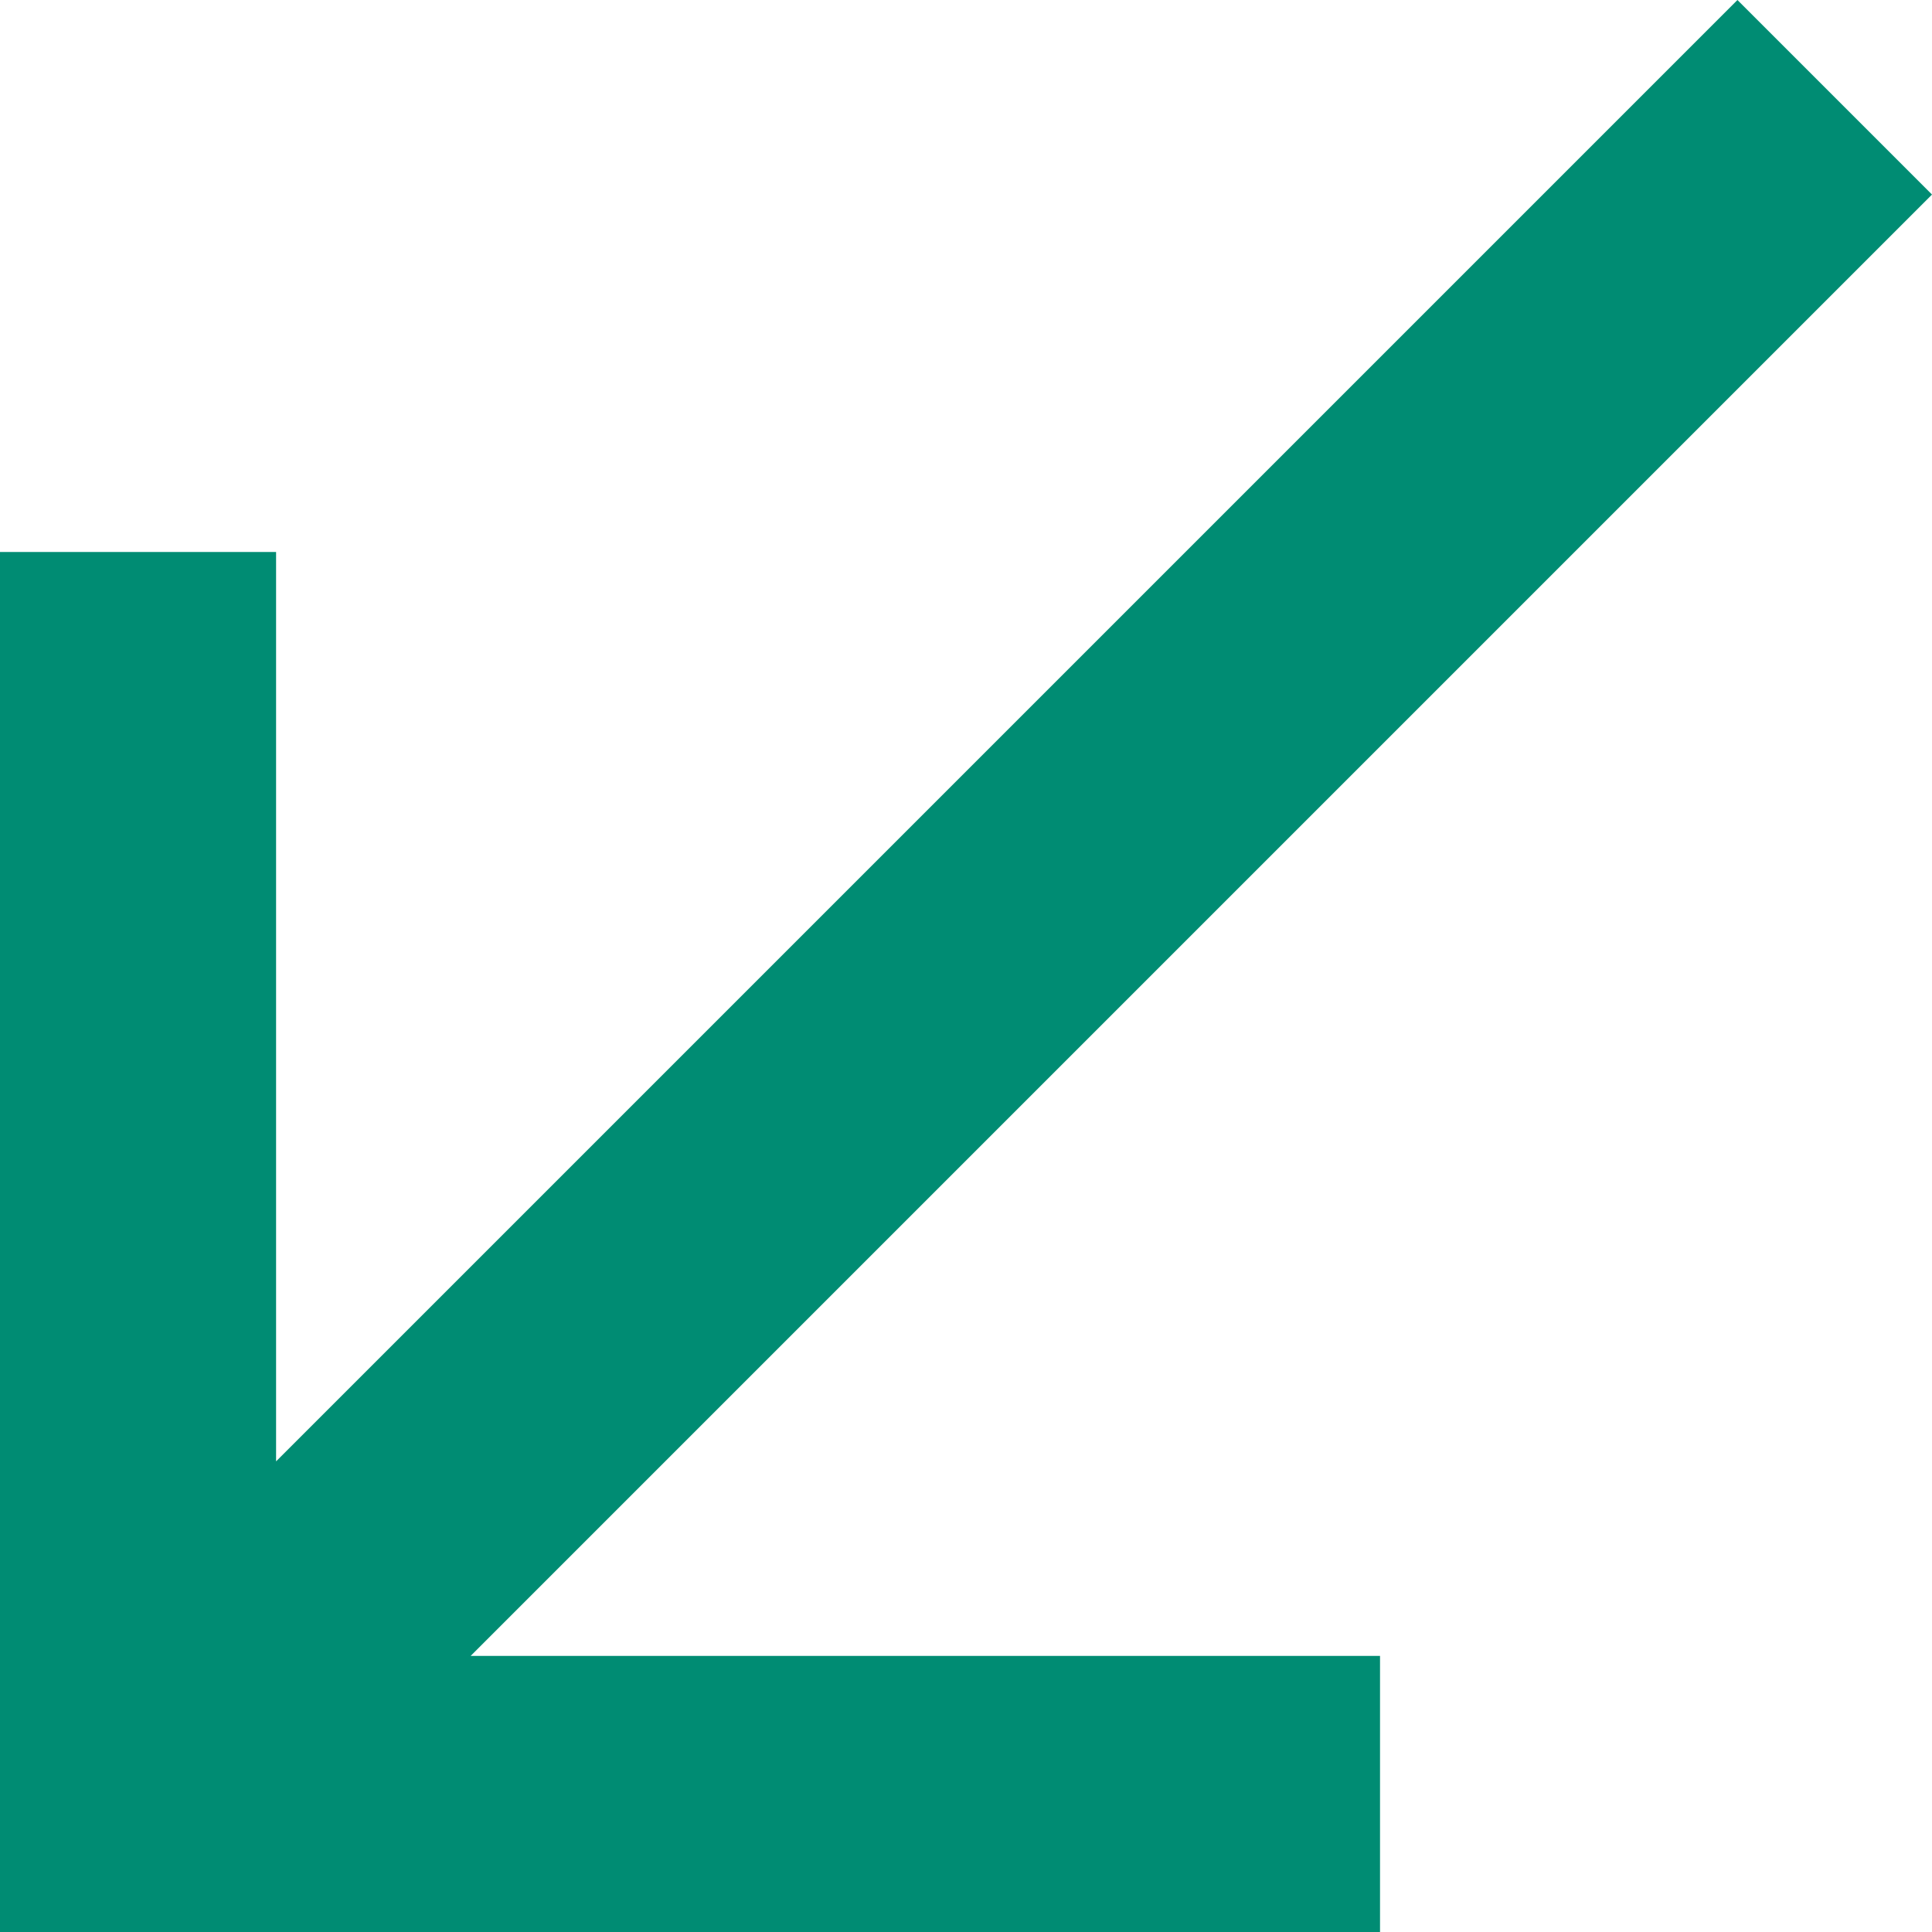
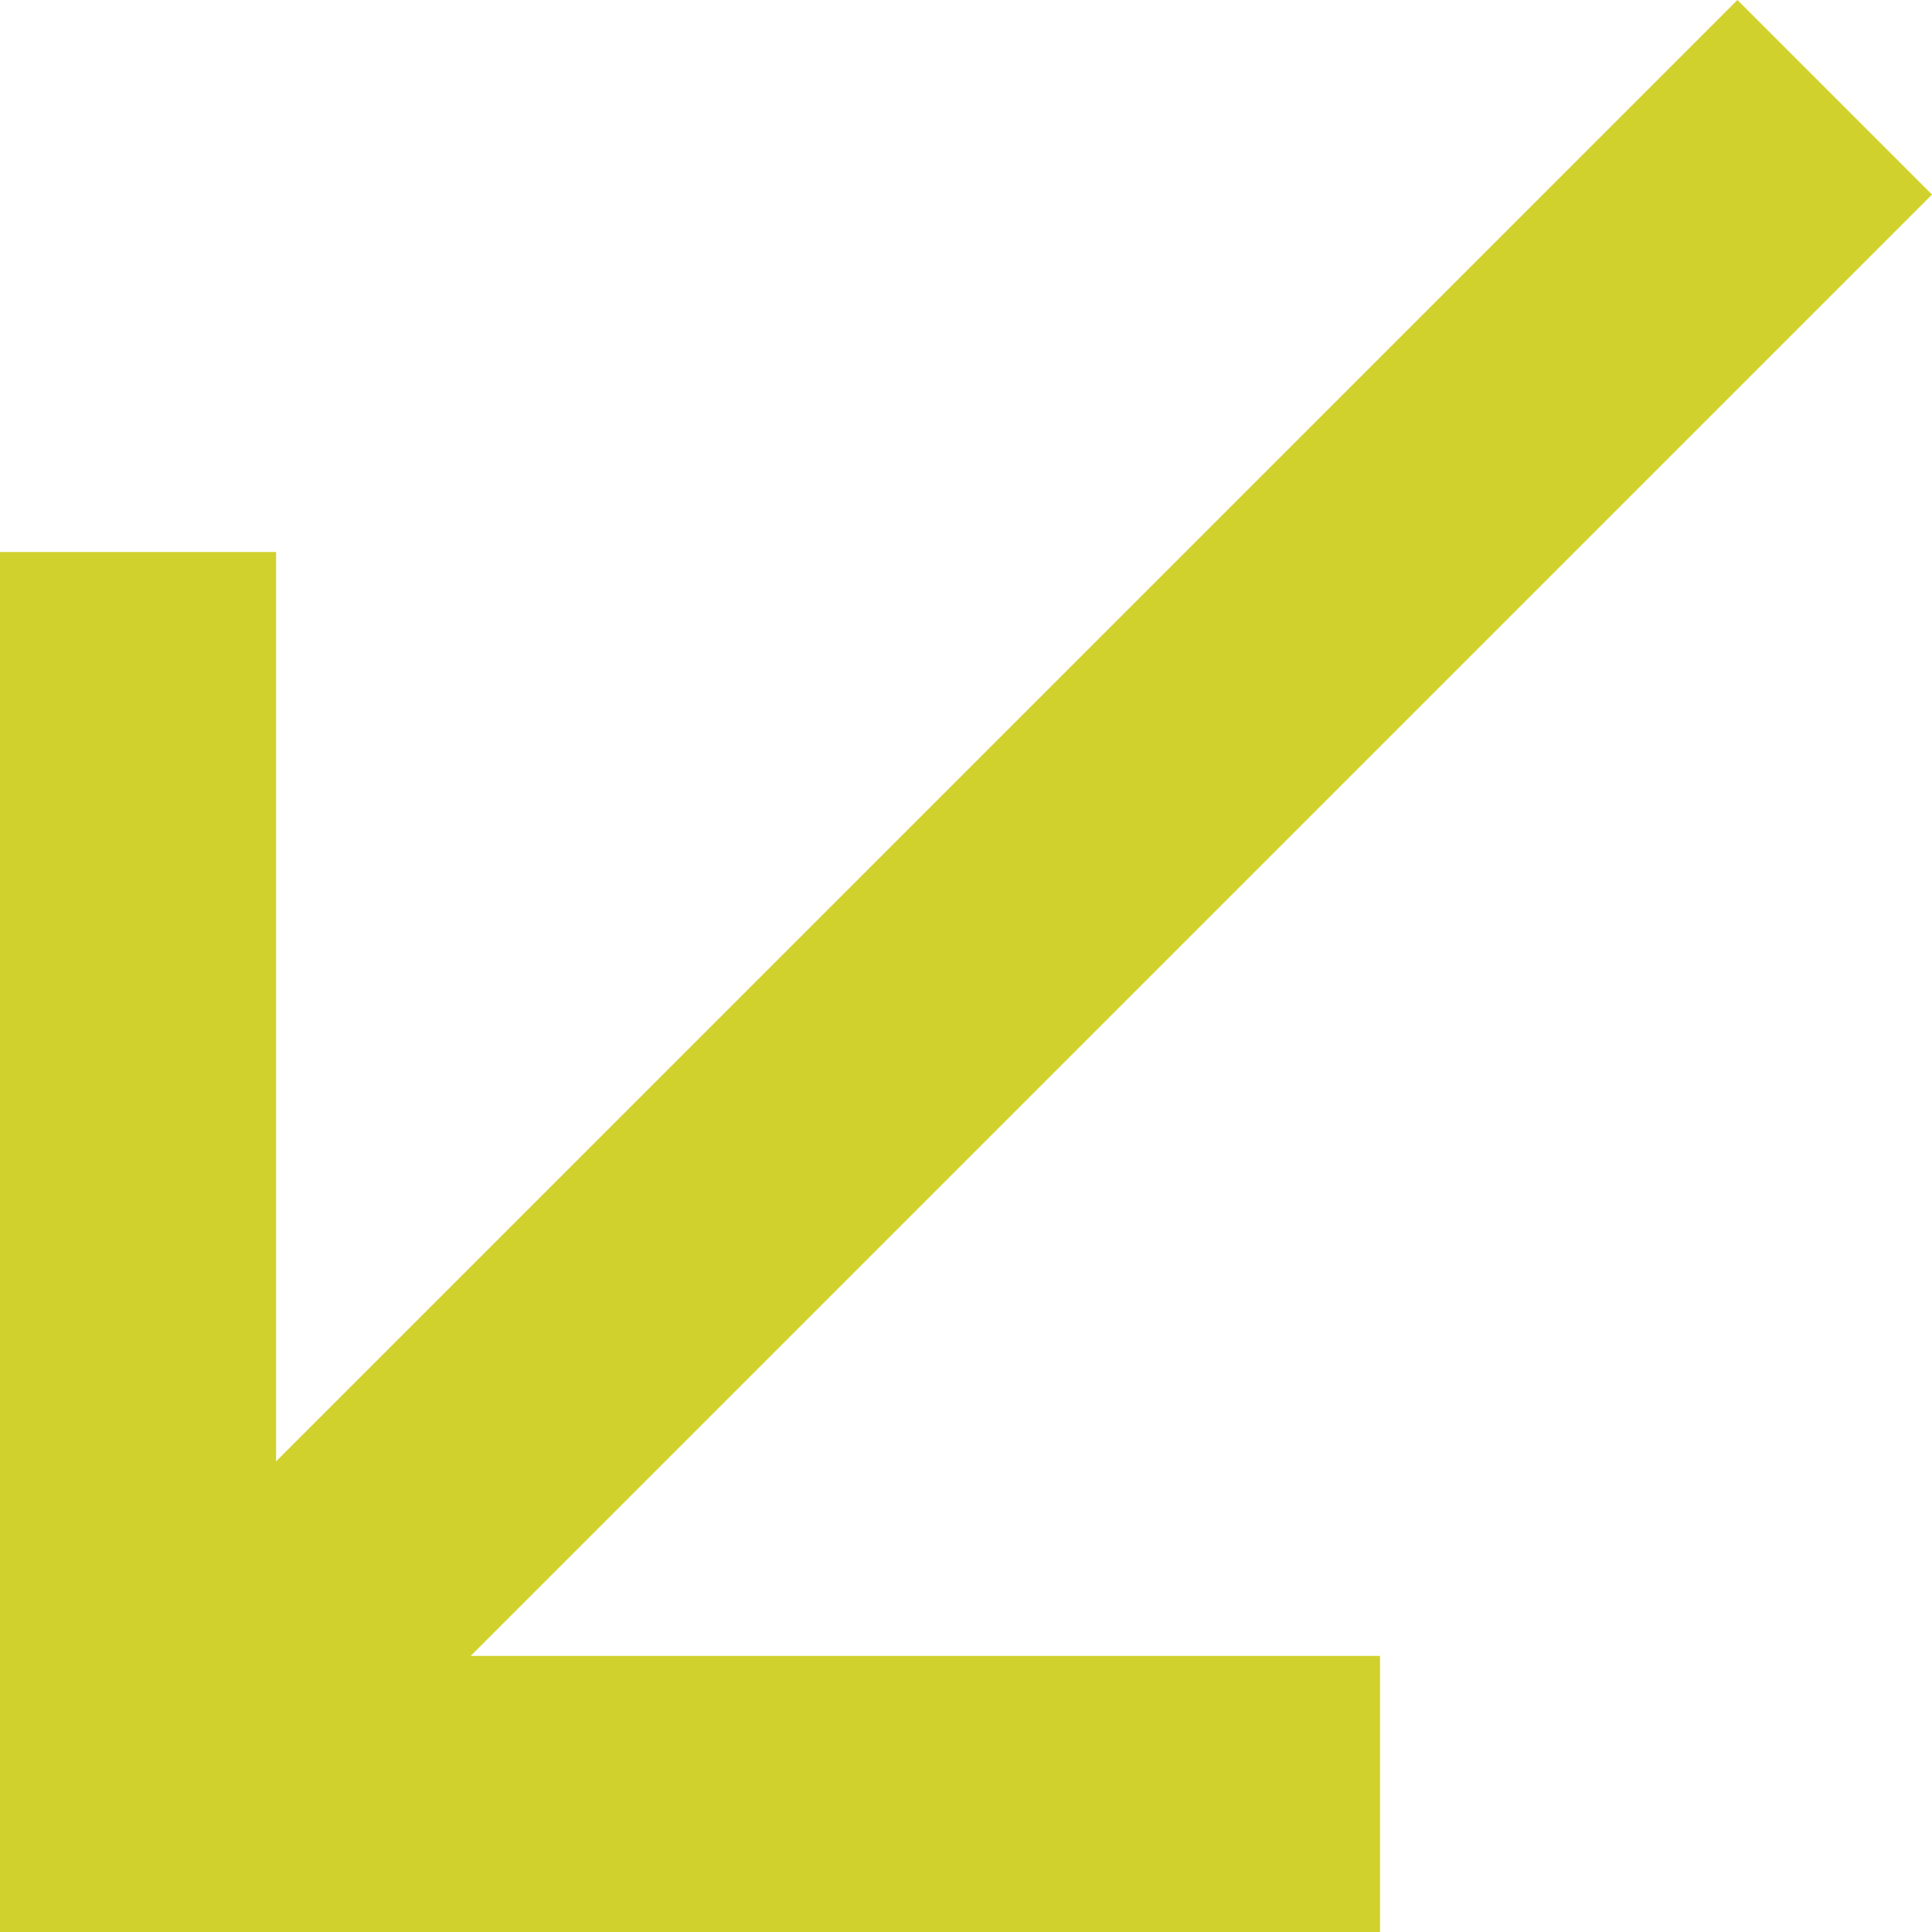
<svg xmlns="http://www.w3.org/2000/svg" width="10" height="10" viewBox="0 0 10 10">
-   <path fill="#008C73" fill-rule="nonzero" d="M10 1.007L8.993 0 1.429 7.564V2.857H0V10h7.143V8.571H2.436z" />
+   <path fill="#d1d12e" fill-rule="nonzero" d="M10 1.007L8.993 0 1.429 7.564V2.857H0V10h7.143V8.571H2.436z" />
</svg>
